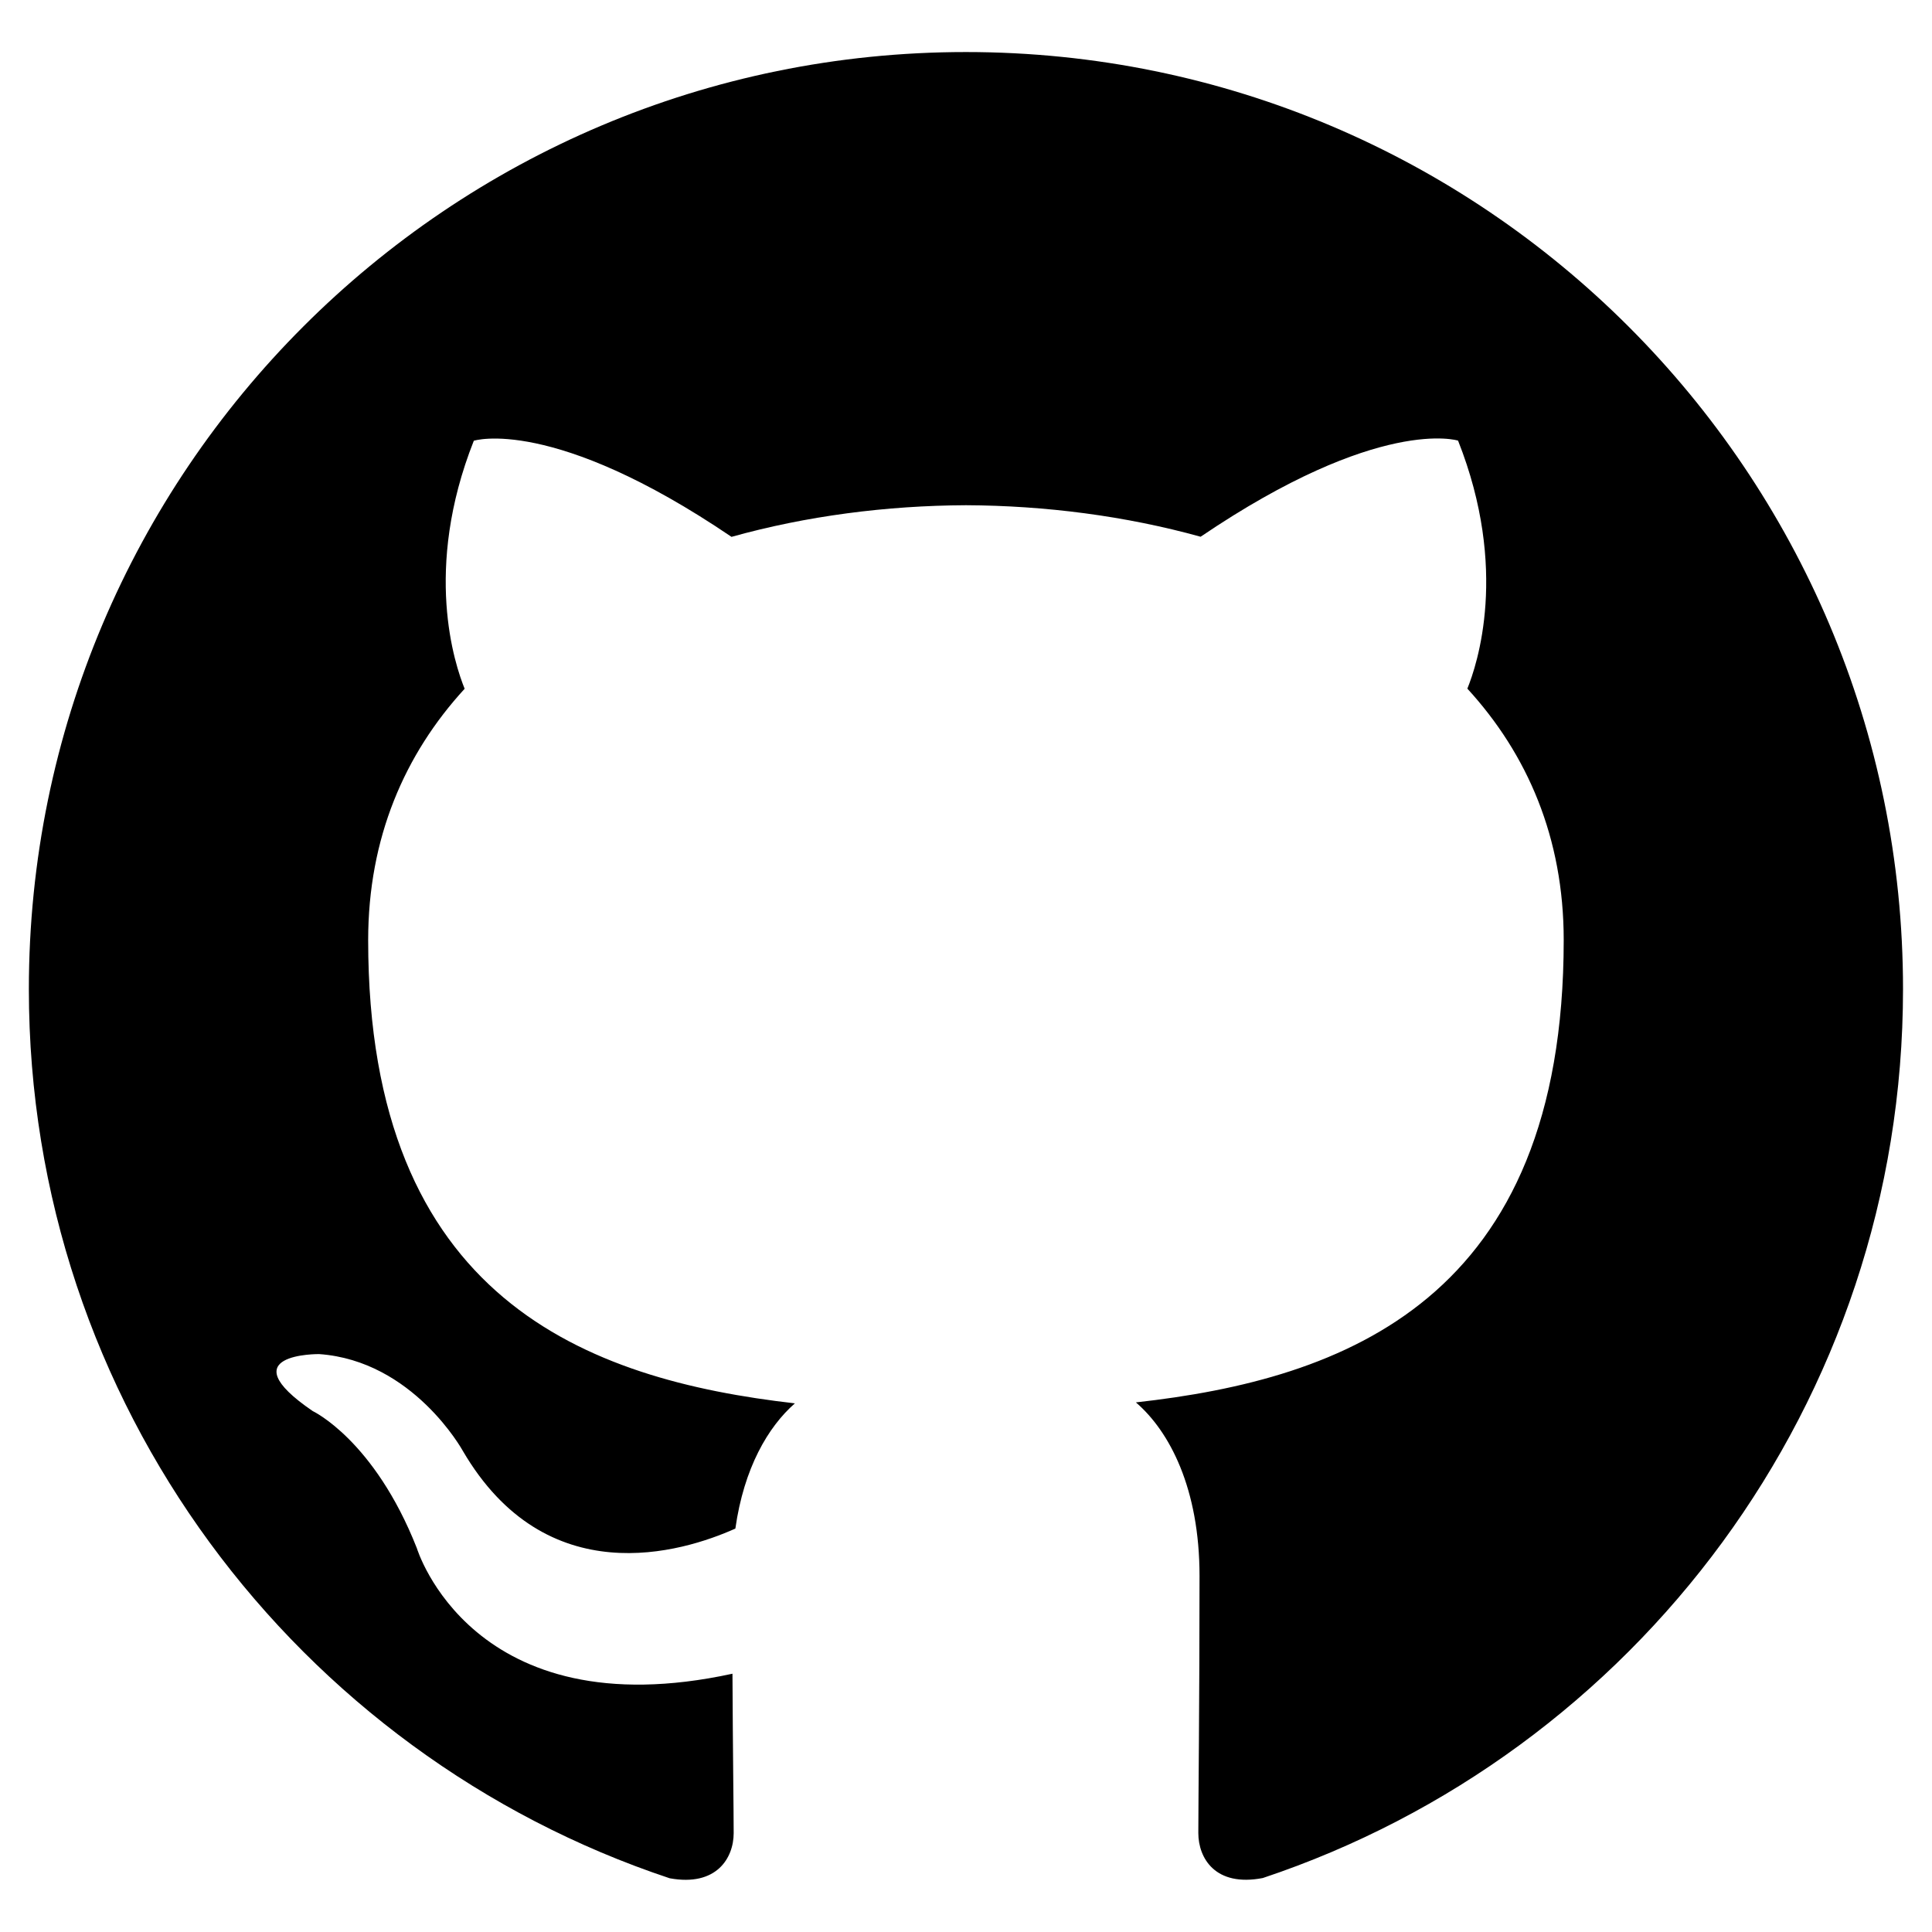
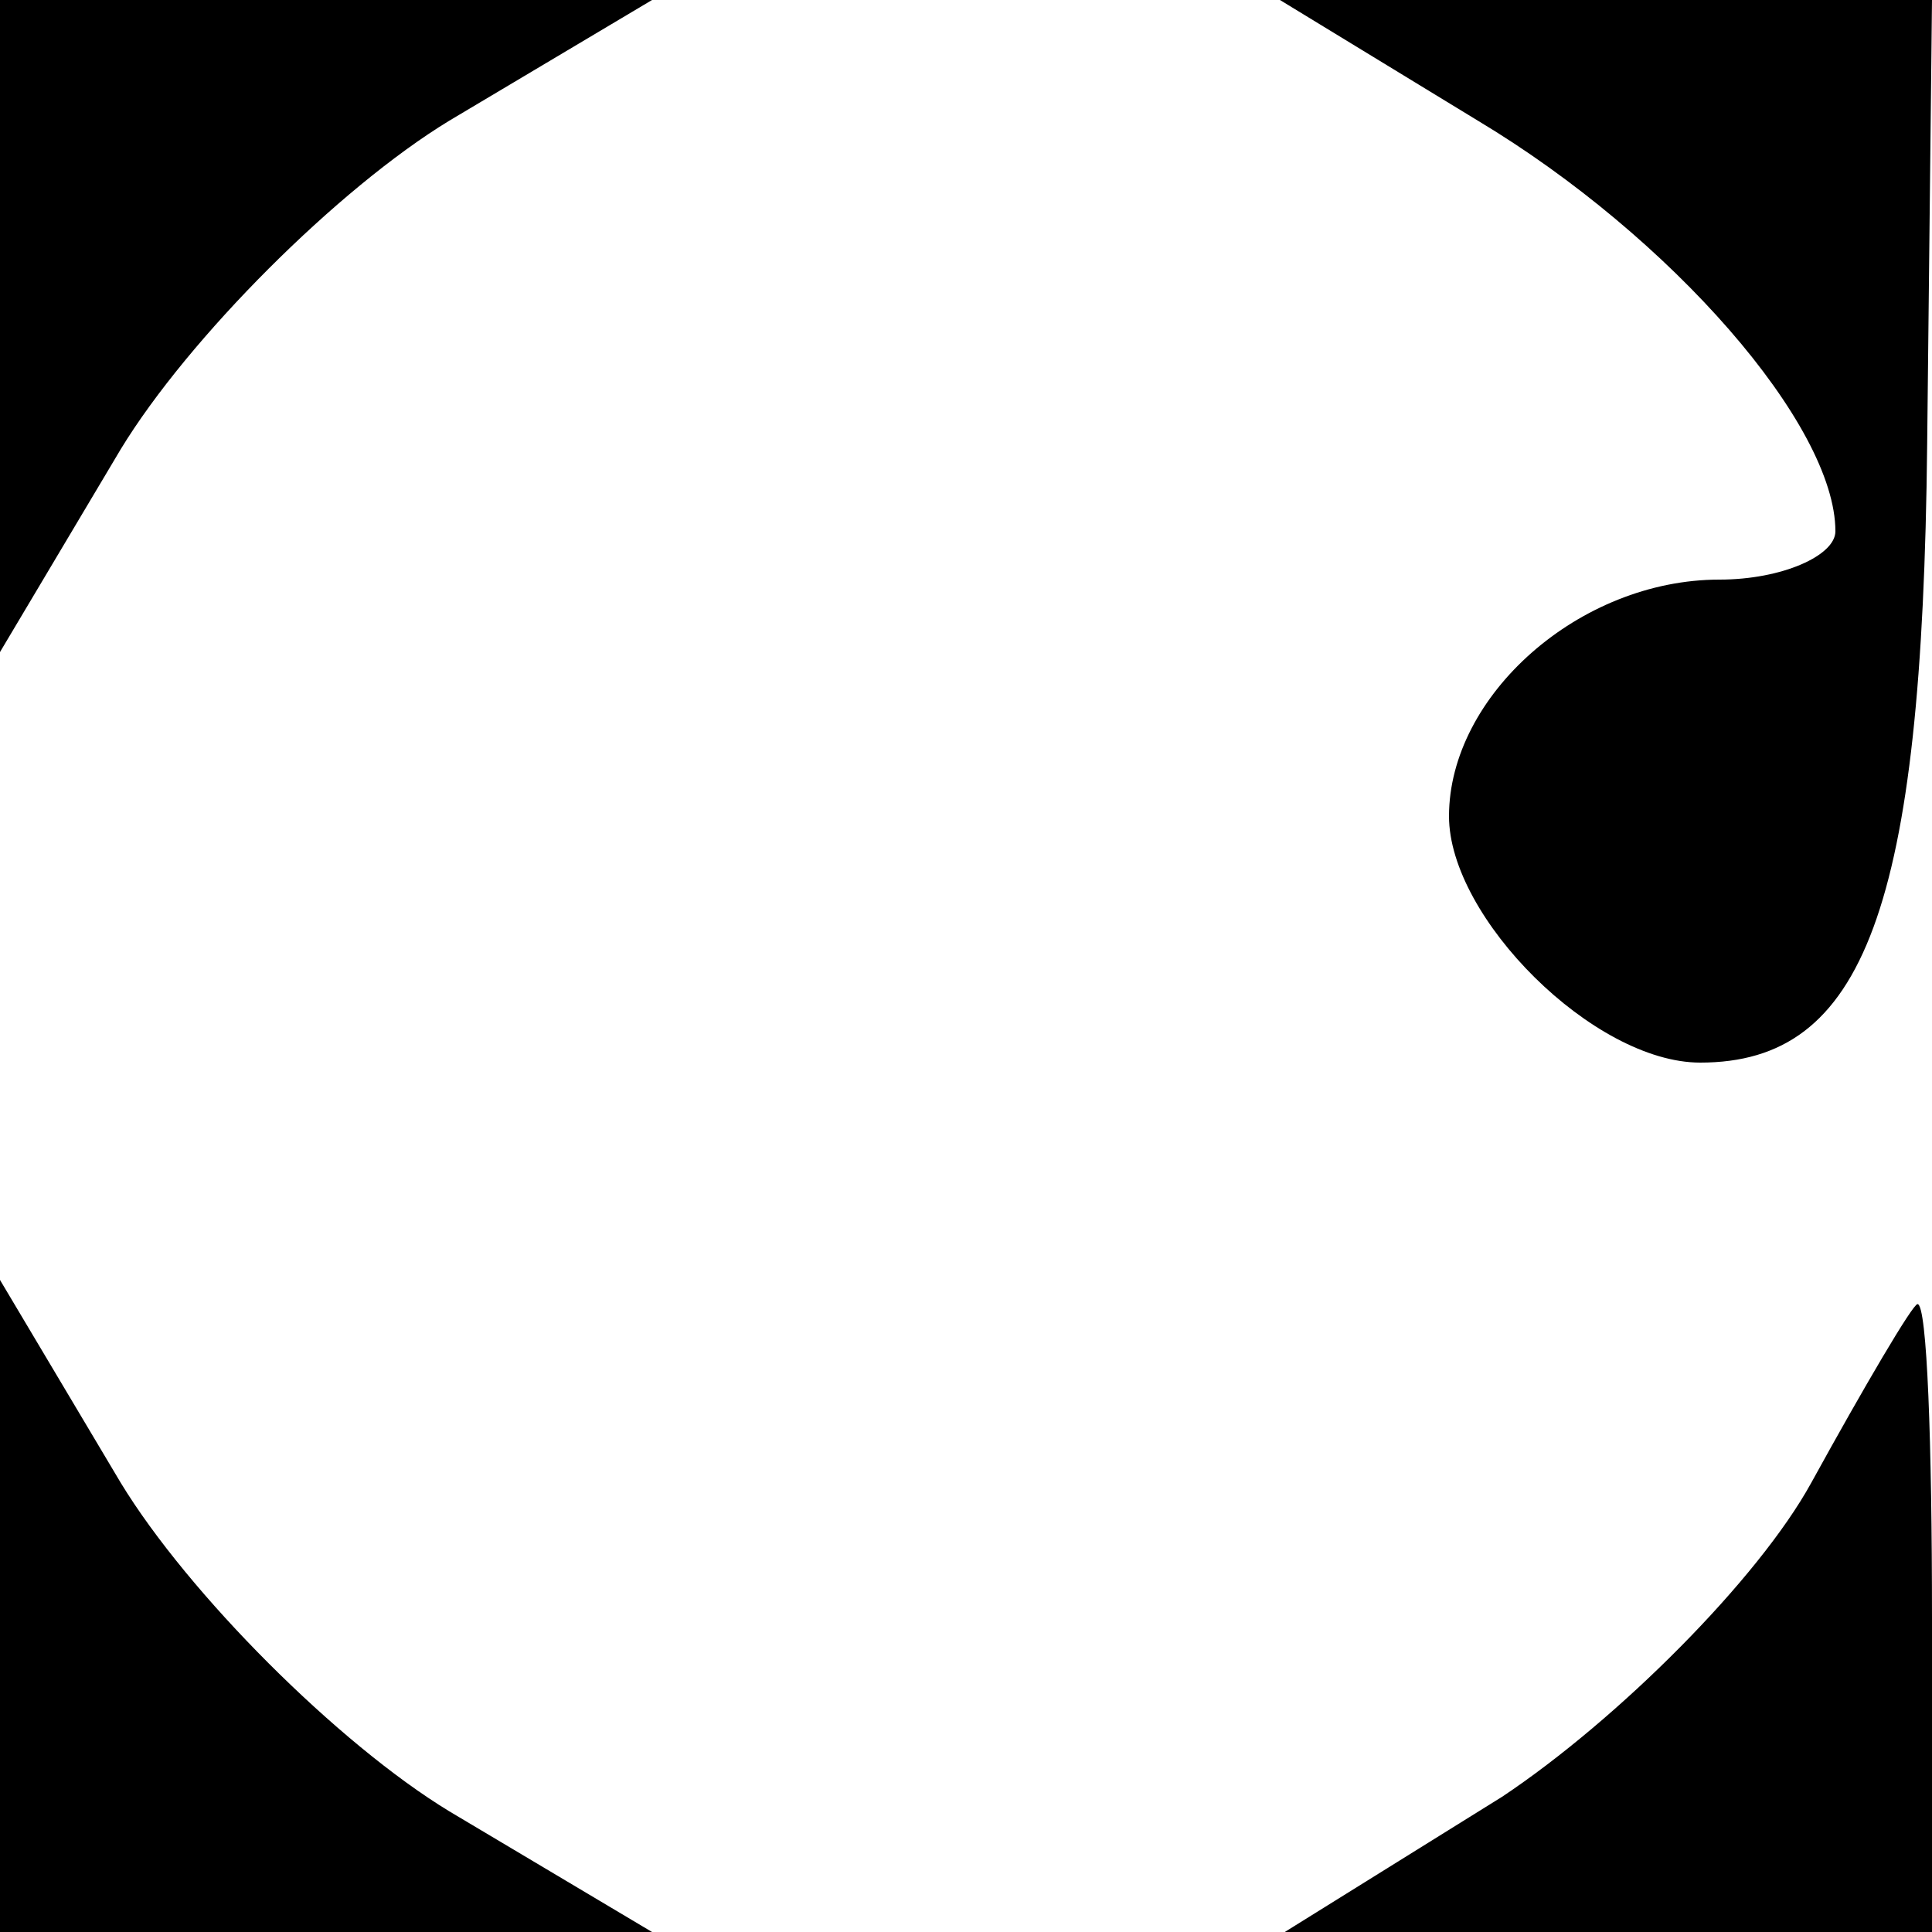
- <svg viewBox="0 0 16 16" width="16px" height="16px">
-   <path d="M7.999,0.431c-4.285,0-7.76,3.474-7.76,7.761 c0,3.428,2.223,6.337,5.307,7.363c0.388,0.071,0.53-0.168,0.53-0.374c0-0.184-0.007-0.672-0.01-1.32 c-2.159,0.469-2.614-1.04-2.614-1.04c-0.353-0.896-0.862-1.135-0.862-1.135c-0.705-0.481,0.053-0.472,0.053-0.472 c0.779,0.055,1.189,0.8,1.189,0.8c0.692,1.186,1.816,0.843,2.258,0.645c0.071-0.502,0.271-0.843,0.493-1.037 C4.86,11.425,3.049,10.76,3.049,7.786c0-0.847,0.302-1.54,0.799-2.082C3.768,5.507,3.501,4.718,3.924,3.65 c0,0,0.652-0.209,2.134,0.796C6.677,4.273,7.34,4.187,8,4.184c0.659,0.003,1.323,0.089,1.943,0.261 c1.482-1.004,2.132-0.796,2.132-0.796c0.423,1.068,0.157,1.857,0.077,2.054c0.497,0.542,0.798,1.235,0.798,2.082 c0,2.981-1.814,3.637-3.543,3.829c0.279,0.24,0.527,0.713,0.527,1.437c0,1.037-0.01,1.874-0.01,2.129 c0,0.208,0.14,0.449,0.534,0.373c3.081-1.028,5.302-3.935,5.302-7.362C15.76,3.906,12.285,0.431,7.999,0.431z" />
+ <svg xmlns="http://www.w3.org/2000/svg" version="1.0" width="40pt" height="40pt" viewBox="0 0 40 40" preserveAspectRatio="xMidYMid meet">
+   <g transform="translate(0,40) scale(0.1,-0.1)" fill="#000000" stroke="none">
+     <path d="M0 333 l0 -68 25 42 c14 23 45 54 68 68 l42 25 -67 0 -68 0 0 -67z" />
+     <path d="M306 375 c40 -24 74 -63 74 -85 0 -5 -11 -10 -24 -10 -29 0 -56 -24 -56 -49 0 -21 30 -51 52 -51 34 0 46 32 47 128 l1 92 -67 0 -68 0 41 -25z" />
+     <path d="M0 68 l0 -68 68 0 67 0 -42 25 c-23 14 -54 45 -68 68 l-25 42 0 -67z" />
+     <path d="M375 93 c-11 -20 -40 -49 -64 -65 l-45 -28 67 0 67 0 0 65 c0 36 -1 65 -3 65 -1 0 -11 -17 -22 -37z" />
+   </g>
</svg>
